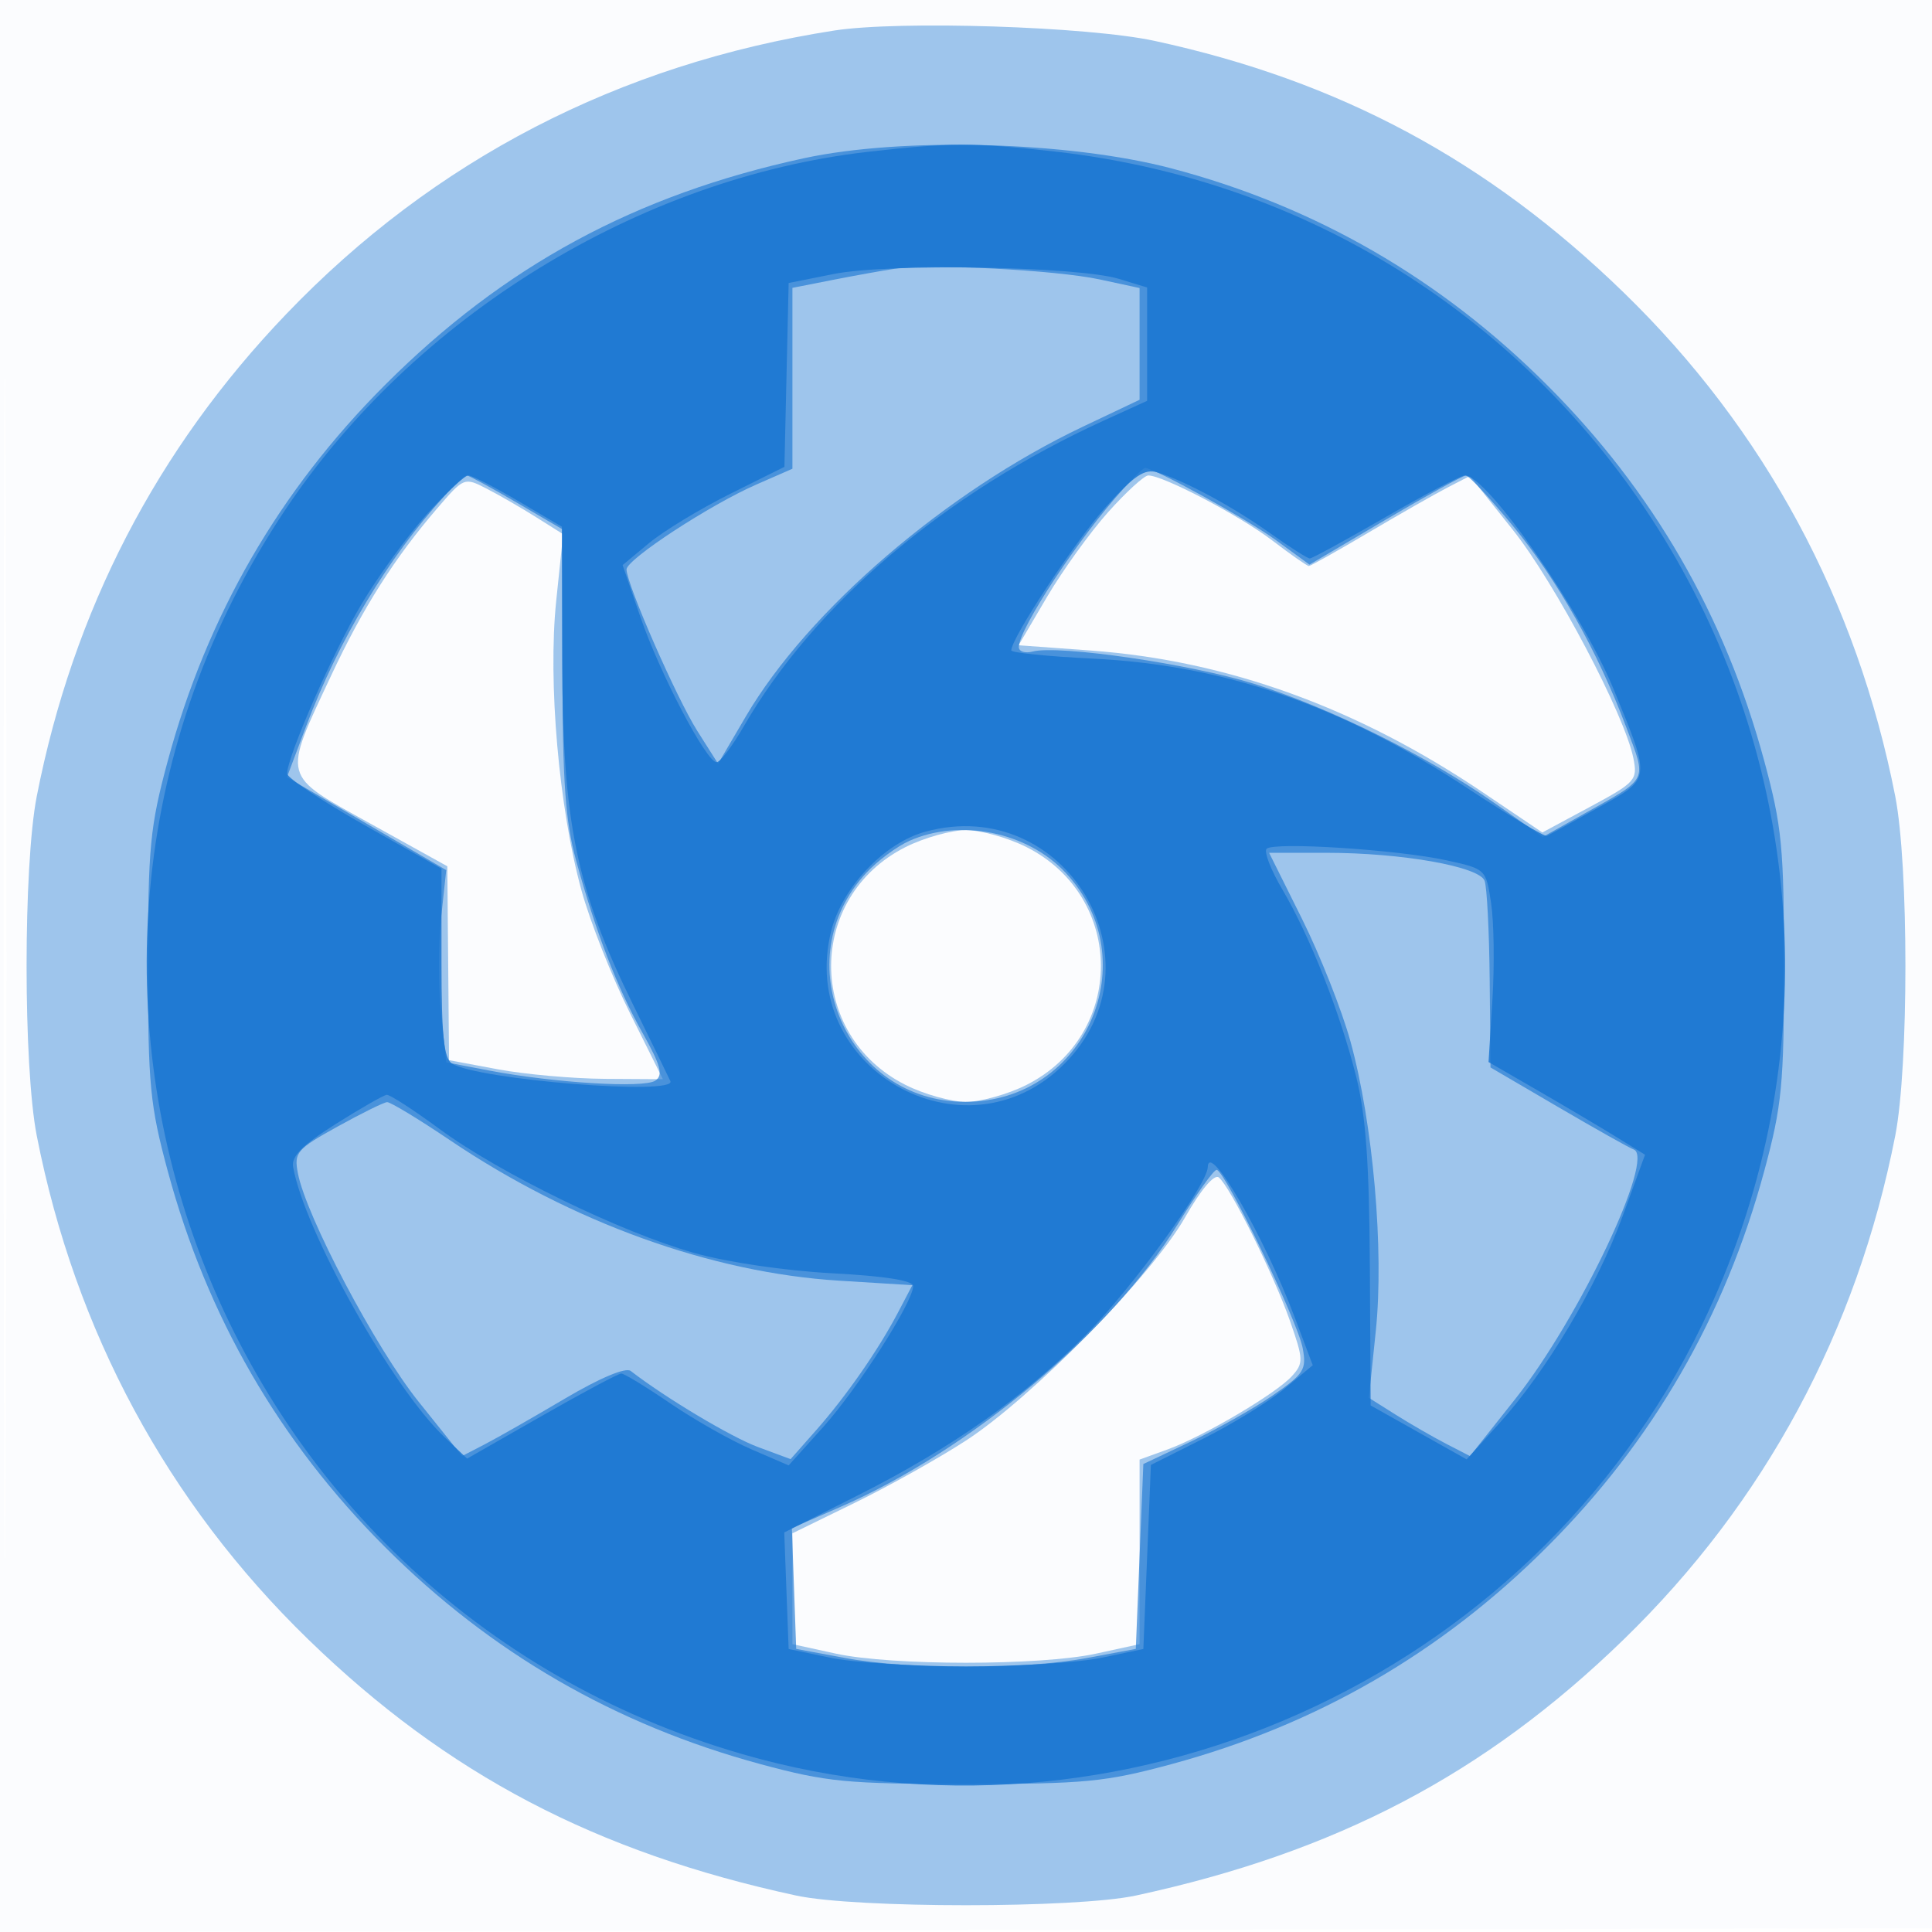
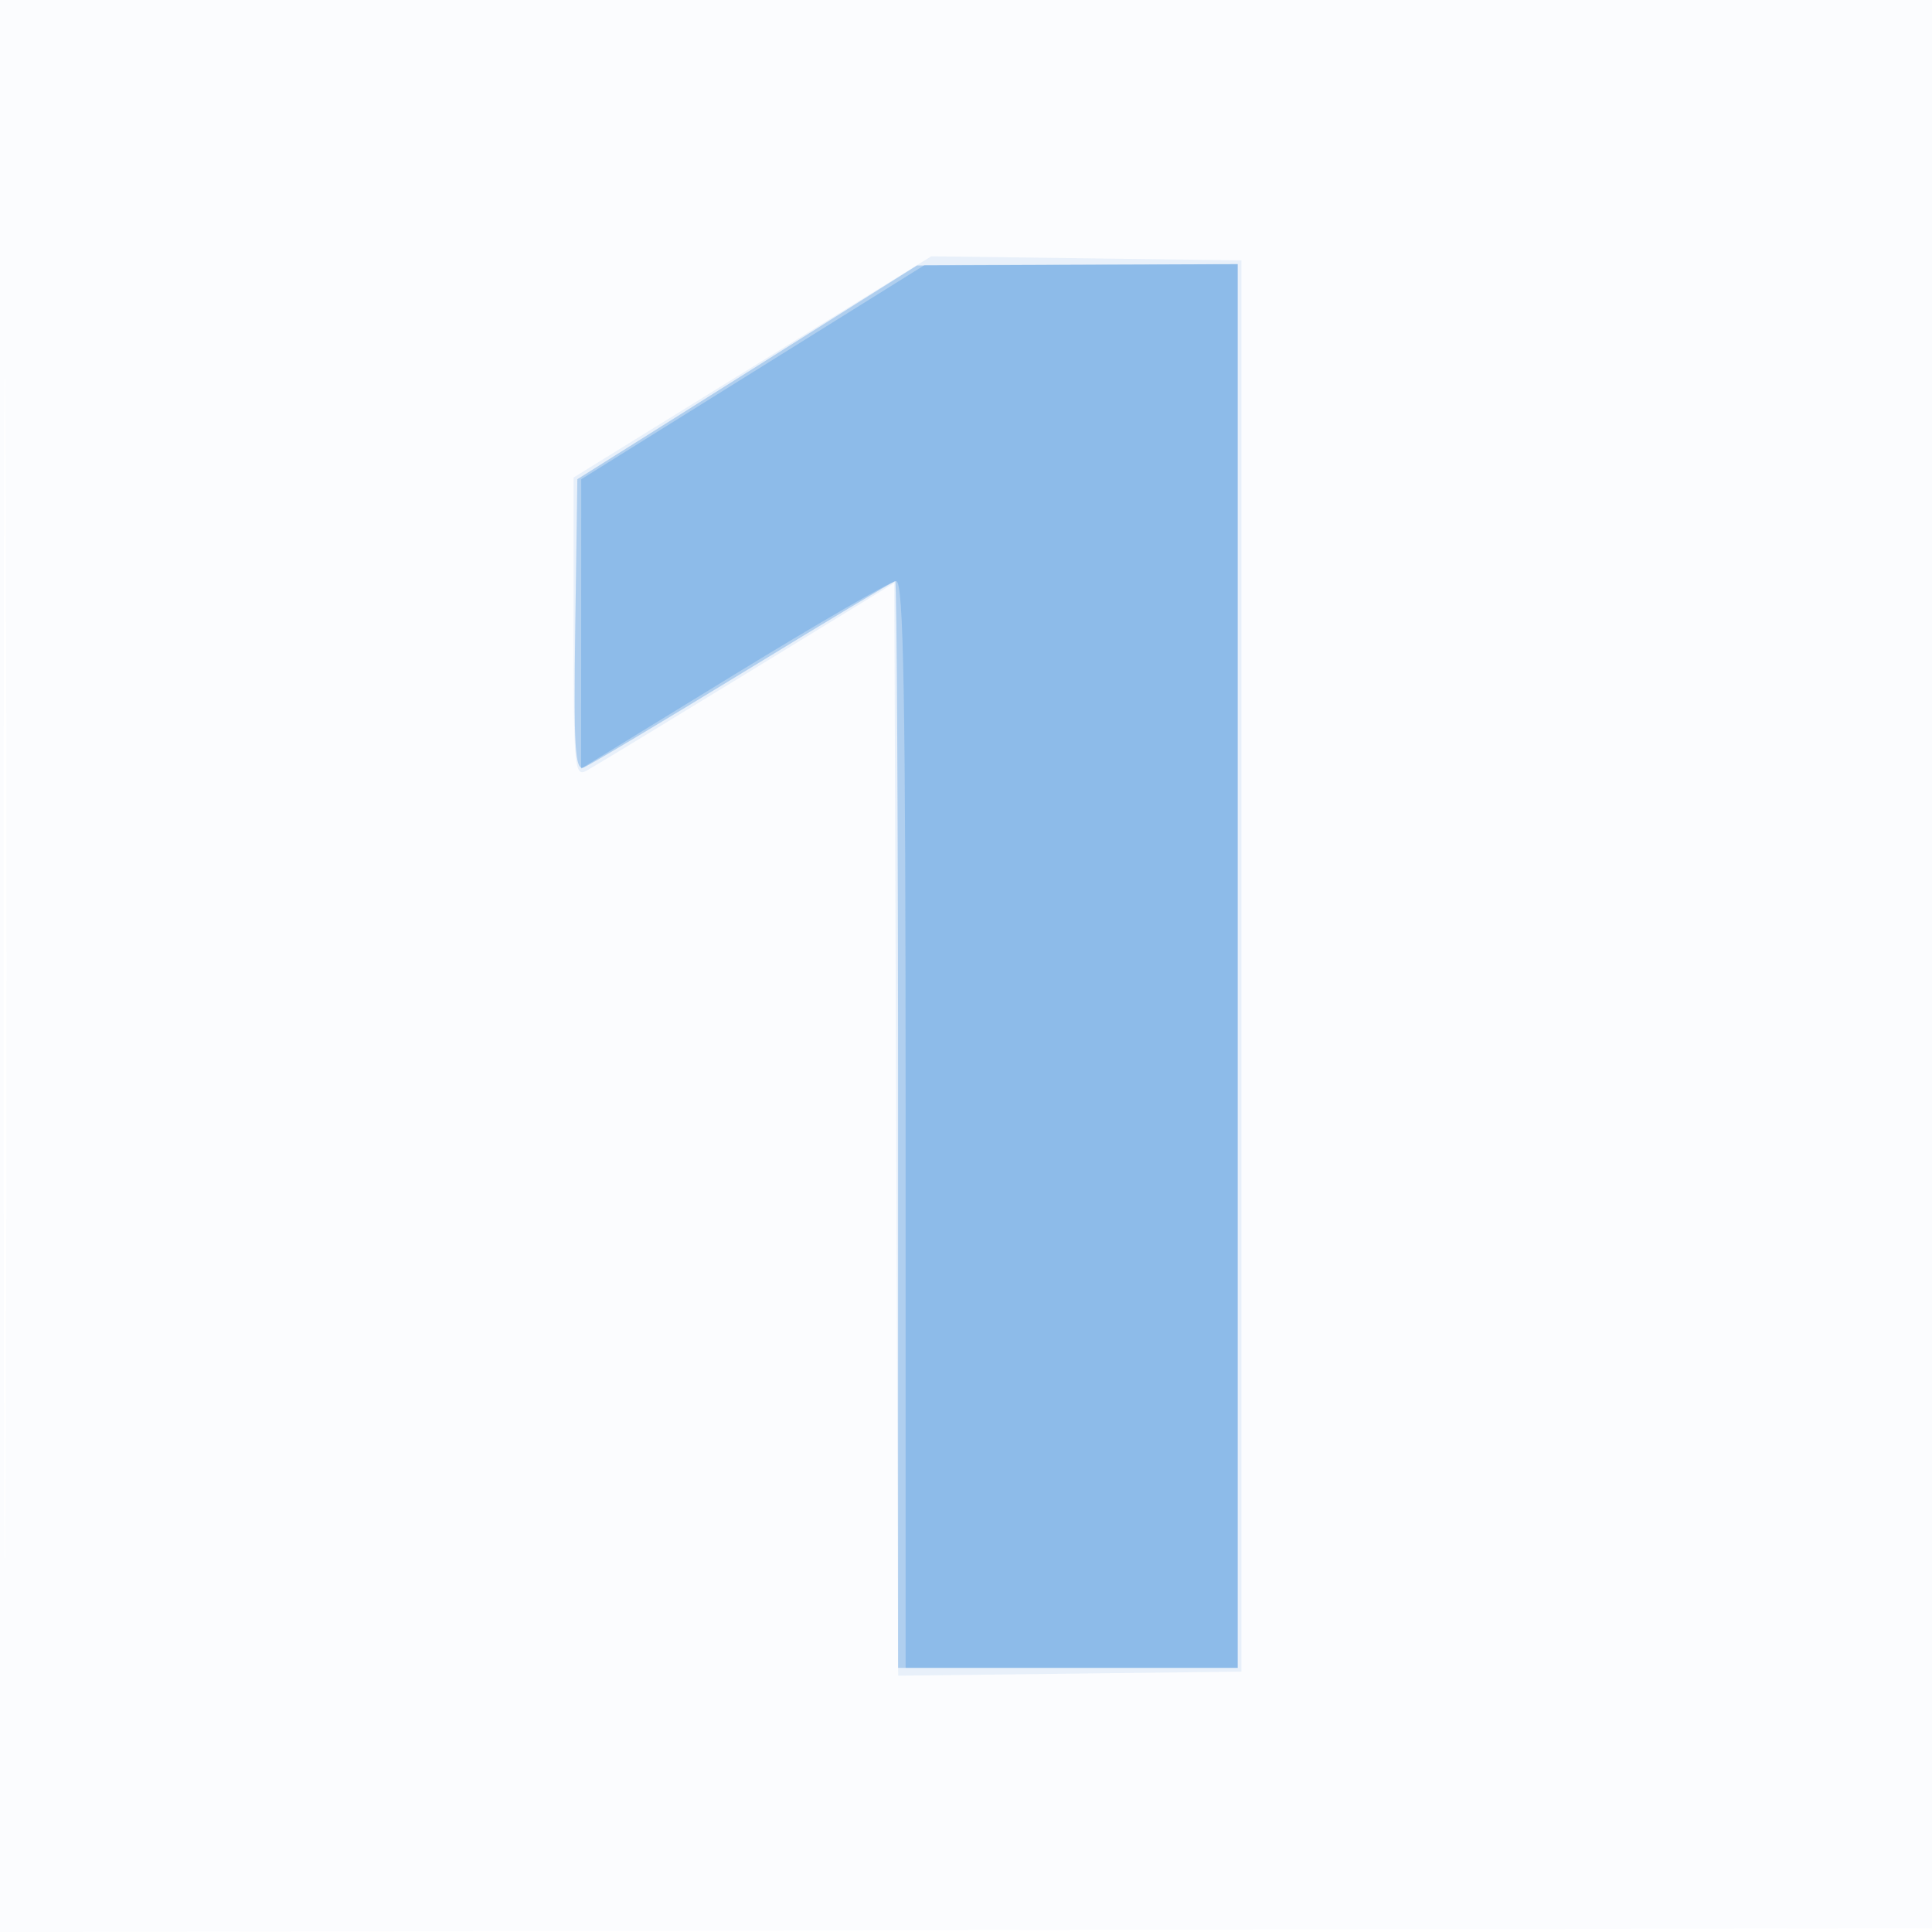
<svg xmlns="http://www.w3.org/2000/svg" width="256" height="256">
-   <path fill-opacity=".016" d="M0 128.004v128.004l128.25-.254 128.25-.254.254-127.75L257.008 0H0v128.004m.485.496c0 70.4.119 99.053.265 63.672.146-35.38.146-92.98 0-128C.604 29.153.485 58.1.485 128.5" fill="#1976D2" fill-rule="evenodd" />
-   <path fill-opacity=".414" d="M110.5 4.051C82.037 8.492 57.508 21.188 37.936 41.608 20.753 59.537 9.701 80.895 4.873 105.5c-1.801 9.181-1.801 35.819 0 45 5.086 25.923 17.318 48.612 35.98 66.739 18.375 17.848 38.091 28.197 64.647 33.931 7.912 1.708 37.088 1.708 45 0 26.556-5.734 46.272-16.083 64.647-33.931 18.662-18.127 30.894-40.816 35.98-66.739 1.801-9.181 1.801-35.819 0-45-5.086-25.923-17.318-48.612-35.98-66.739-18.016-17.5-37.679-28.049-62.147-33.342-8.851-1.915-33.839-2.719-42.5-1.368M57.937 67.355c-5.675 6.602-9.848 13.179-14.046 22.136-6.475 13.818-6.675 13.065 5.205 19.652l10.177 5.643.114 12.846.113 12.847 6.5 1.214c3.575.667 9.951 1.235 14.169 1.26l7.669.047-4.359-8.75c-2.397-4.812-5.289-12.125-6.425-16.25-2.998-10.886-4.465-27.659-3.355-38.358l.919-8.858-3.559-2.242c-1.957-1.233-4.909-2.936-6.559-3.786-2.978-1.534-3.026-1.515-6.563 2.599m88.906.496c-2.389 2.669-6.038 7.731-8.111 11.25l-3.767 6.399 9.58.7c18.028 1.316 35.321 7.575 51.975 18.814l7.848 5.295 6.334-3.404c6.009-3.23 6.304-3.56 5.738-6.405-1.147-5.77-10.374-23.254-15.998-30.312l-5.672-7.12-3.002 1.552c-1.651.854-6.361 3.538-10.467 5.966-4.107 2.428-7.65 4.414-7.875 4.414-.225 0-2.416-1.532-4.869-3.404-4.319-3.297-14.43-8.596-16.402-8.596-.533 0-2.924 2.183-5.312 4.851M119.97 112.25c-13.123 6.629-13.123 24.871 0 31.5 2.45 1.238 6.063 2.25 8.03 2.25 1.967 0 5.58-1.012 8.03-2.25 13.123-6.629 13.123-24.871 0-31.5-2.45-1.237-6.063-2.25-8.03-2.25-1.967 0-5.58 1.013-8.03 2.25M157 161.354c-4.352 7.642-20.272 23.85-29 29.524-3.575 2.325-10.213 6.041-14.75 8.26l-8.25 4.033V217.858l5.75 1.254c7.405 1.615 27.095 1.615 34.5 0l5.75-1.254v-24.456l3.648-1.32c4.794-1.733 14.437-7.412 16.54-9.741 1.553-1.719 1.535-2.204-.269-7.341-2.19-6.233-7.905-17.753-9.416-18.979-.608-.493-2.383 1.609-4.503 5.333" fill="#1976D2" fill-rule="evenodd" />
-   <path fill-opacity=".633" d="M106.5 20.973c-22.292 4.83-39.705 14.257-55.488 30.039-14.029 14.03-23.57 30.536-28.774 49.782-2.363 8.739-2.625 11.45-2.625 27.206s.262 18.467 2.625 27.206c5.204 19.246 14.745 35.752 28.774 49.782 14.03 14.029 30.536 23.57 49.782 28.774 8.739 2.363 11.45 2.625 27.206 2.625s18.467-.262 27.206-2.625c19.246-5.204 35.752-14.745 49.782-28.774 14.029-14.03 23.57-30.536 28.774-49.782 2.363-8.739 2.625-11.45 2.625-27.206s-.262-18.467-2.625-27.206c-5.204-19.246-14.745-35.752-28.774-49.782-14.091-14.09-30.744-23.693-49.782-28.705-13.549-3.567-35.609-4.171-48.706-1.334m12 14.646c-1.65.25-5.362.92-8.25 1.489L105 38.142v23.97l-4.75 2.077c-6.192 2.707-17.255 9.944-17.232 11.273.035 1.995 6.648 17.075 9.379 21.388l2.754 4.349 3.674-6.267c8.243-14.057 26.562-29.805 44.666-38.396L151 52.973V38.166l-5.25-1.133c-5.812-1.255-22.567-2.124-27.25-1.414m30.364 29.131C143.041 71.129 135 83.305 135 85.744c0 .588.826.853 1.835.589 3.458-.904 21.048 1.663 29.357 4.284 10.03 3.165 22.999 9.592 31.774 15.747l6.466 4.535 5.534-3.108c8.572-4.815 8.255-4.157 5.513-11.444-3.799-10.092-9.099-19.497-15.061-26.725-3.004-3.642-5.79-6.614-6.19-6.605-.4.009-5.225 2.667-10.721 5.907l-9.993 5.89-4.507-3.286C165.275 68.808 152.92 62 151.716 62c-.188 0-1.472 1.237-2.852 2.75m-90 1C51.41 73.915 44.842 84.856 40.56 96.241l-2.536 6.741 10.552 6.155 10.552 6.156-.681 6.353c-.374 3.495-.372 9.226.004 12.737l.683 6.383 5.683 1.085c8.602 1.642 20.516 2.366 22.019 1.338 1.068-.73.728-1.998-1.686-6.301-3.395-6.053-6.18-13.281-8.819-22.888-1.413-5.145-1.79-10.397-1.808-25.188L74.5 70.123l-6.088-3.561C65.063 64.603 62.11 63 61.849 63c-.261 0-1.605 1.237-2.985 2.75m61.636 45.667c-1.65.737-4.209 2.632-5.686 4.211-10.782 11.526-2.66 30.372 13.089 30.372 15.938 0 24.142-18.76 13.283-30.373-5.038-5.388-13.972-7.206-20.686-4.21m52.021 10.333c2.397 4.813 5.289 12.125 6.425 16.25 2.998 10.886 4.465 27.659 3.355 38.358l-.919 8.858 3.559 2.242c1.957 1.233 4.972 2.97 6.7 3.861l3.141 1.62 5.984-7.548c8.468-10.679 18.616-32.069 15.696-33.084-.529-.184-5.012-2.704-9.962-5.6l-9-5.265-.109-11.634c-.061-6.398-.364-12.295-.675-13.105-.725-1.891-10.983-3.703-20.967-3.703h-7.587l4.359 8.75M44.704 149.289c-5.391 2.986-5.757 3.417-5.238 6.149 1.091 5.733 10.297 23.167 15.988 30.278l5.776 7.216 3.002-1.552c1.651-.854 6.432-3.58 10.625-6.059 4.62-2.731 8.054-4.175 8.714-3.664 4.628 3.577 13.301 8.762 16.873 10.086l4.316 1.6 3.37-3.816c3.99-4.517 8.242-10.633 10.867-15.629l1.893-3.603-9.695-.598c-16.92-1.046-35.444-7.731-51.57-18.613-4.144-2.796-7.893-5.066-8.33-5.045-.437.022-3.403 1.484-6.591 3.25m111.329 12.97c-8.786 14.244-27.564 29.962-44.73 37.44l-6.376 2.778.286 8.006.287 8.007 6.5 1.208c8.333 1.549 23.668 1.549 32 0l6.5-1.209.5-12.249.5-12.249 6.276-2.966c3.452-1.63 8.335-4.381 10.851-6.113 4.167-2.866 4.523-3.428 3.986-6.28-.682-3.621-10.343-23.636-11.403-23.623-.39.004-2.72 3.267-5.177 7.25" fill="#1976D2" fill-rule="evenodd" />
-   <path fill-opacity=".833" d="M115 20.118C84.682 23.586 54.789 41.994 37.68 67.73-3.021 128.953 27.51 211.9 98.296 232.413c50.062 14.507 104.459-9.792 127.215-56.827C258.3 107.81 214.472 28.41 139.666 20.069c-10.711-1.194-13.857-1.188-24.666.049m-4.5 16.181l-6 1.201-.28 12.178-.28 12.179-7.22 3.599c-3.971 1.98-8.795 4.91-10.72 6.51l-3.5 2.91 2.334 6.812C87.393 89.16 93.598 101 94.954 101c.471 0 2.089-2.137 3.596-4.75 9.336-16.183 26.726-30.955 47.7-40.518l5.75-2.621V38.094l-3.75-1.144c-5.437-1.658-30.556-2.091-37.75-.651m36.061 30.844C142.51 71.649 134 84.546 134 86.18c0 .31 4.838.799 10.75 1.087 17.603.858 33.113 6.239 49.915 17.316 5.371 3.542 10.015 6.322 10.319 6.178.304-.143 3.341-1.819 6.75-3.723 7.107-3.97 7.052-3.561 2.109-15.64C209.616 81.068 197.061 63 194.11 63c-.524 0-5.238 2.475-10.478 5.5-5.239 3.025-9.774 5.5-10.077 5.5-.303 0-2.689-1.521-5.303-3.38-4.927-3.505-11.193-6.882-14.883-8.021-1.702-.526-3.071.388-6.808 4.544m-90.026 1.029c-2.558 2.845-6.464 8.226-8.681 11.958-3.706 6.237-9.746 20.006-9.814 22.37-.016.55 4.581 3.611 10.216 6.803l10.244 5.802v12.483c0 9.611.322 12.681 1.398 13.348 3.467 2.146 29.807 4.253 28.929 2.314-.187-.412-2.439-5.025-5.004-10.25-7.445-15.161-9.276-24.064-9.326-45.352l-.043-17.851-5.771-3.399C65.508 64.529 62.522 63 62.048 63c-.474 0-2.955 2.328-5.513 5.172m66.085 42.031c-5.429 1.479-11.024 7.375-12.478 13.148C105.571 141.503 127.79 154.21 141 141c13.493-13.493.151-35.847-18.38-30.797m45.208 2.27c-.369.387.572 2.813 2.091 5.39 3.672 6.227 7.668 16.356 9.778 24.784 1.284 5.128 1.741 11.474 1.817 25.216l.102 18.364 6.362 3.573 6.361 3.573 4.296-4.745c6.263-6.918 12.985-18.203 16.375-27.493l2.965-8.125-3.737-2.311c-2.056-1.271-6.722-4.035-10.369-6.143l-6.63-3.832.513-8.233c.283-4.528.206-10.283-.17-12.79-.68-4.54-.702-4.561-5.882-5.699-6.478-1.422-22.966-2.478-23.872-1.529M44.5 148.928c-4.405 2.781-5.911 4.291-5.665 5.68 1.497 8.459 13.101 29.194 20.024 35.778l3.035 2.886 9.868-5.636c5.427-3.1 10.181-5.636 10.564-5.636.383 0 3.299 1.776 6.479 3.947 3.181 2.171 8.013 4.91 10.739 6.086l4.956 2.139 4.54-5.042c4.589-5.096 11.96-16.631 11.96-18.716 0-.736-3.755-1.33-10.75-1.701-6.206-.33-13.92-1.465-18.25-2.686-9.699-2.736-25.808-10.574-33.753-16.423-3.439-2.532-6.589-4.572-7-4.534-.411.039-3.447 1.775-6.747 3.858m115.533 5.738c-.066 2.336-10.026 16.03-16.166 22.227-8.065 8.141-17.827 15.013-30.159 21.23l-9.791 4.937.291 7.72.292 7.72 5.5 1.154c3.025.634 11.125 1.153 18 1.153s14.975-.519 18-1.153l5.5-1.154.5-12.195.5-12.195 7-3.515c3.85-1.934 8.675-4.906 10.723-6.605l3.722-3.09-2.347-6.236c-4.096-10.882-11.461-23.619-11.565-19.998" fill="#1976D2" fill-rule="evenodd" />
+   <path fill="#1976D2" fill-opacity=".016" fill-rule="evenodd" d="M0 128.004v128.004l128.25-.254 128.25-.254.254-127.75L257.008 0H0v128.004m.485.496c0 70.4.119 99.053.265 63.672.146-35.38.146-92.98 0-128C.604 29.153.485 58.1.485 128.5" />
+   <path fill="#1976D2" fill-opacity=".083" fill-rule="evenodd" d="M99.699 48.619 76 63.277v19.897c0 18.651.11 19.836 1.75 18.928.963-.532 10.525-6.344 21.25-12.915l19.5-11.947.257 72.399.256 72.399 22.744-.269 22.743-.269v-187l-20.551-.27-20.551-.269-23.699 14.658" />
+   <path fill="#1976D2" fill-opacity=".266" fill-rule="evenodd" d="M99 49.339 76.5 63.5l-.272 19.365c-.226 16.113-.041 19.277 1.105 18.837.757-.29 10.274-5.967 21.148-12.615C109.355 82.439 118.421 77 118.626 77c.206 0 .374 32.4.374 72v72h45V35l-21.25.089-21.25.09L99 49.339" />
+   <path fill="#1976D2" fill-opacity=".23" fill-rule="evenodd" d="M99.759 49.317 77.019 63.5l-.01 19.172L77 101.843l20.247-12.421C108.383 82.59 118.058 77 118.747 77c.992 0 1.253 14.978 1.253 72v72h44V35l-20.75.067-20.75.066-22.741 14.184" />
</svg>
